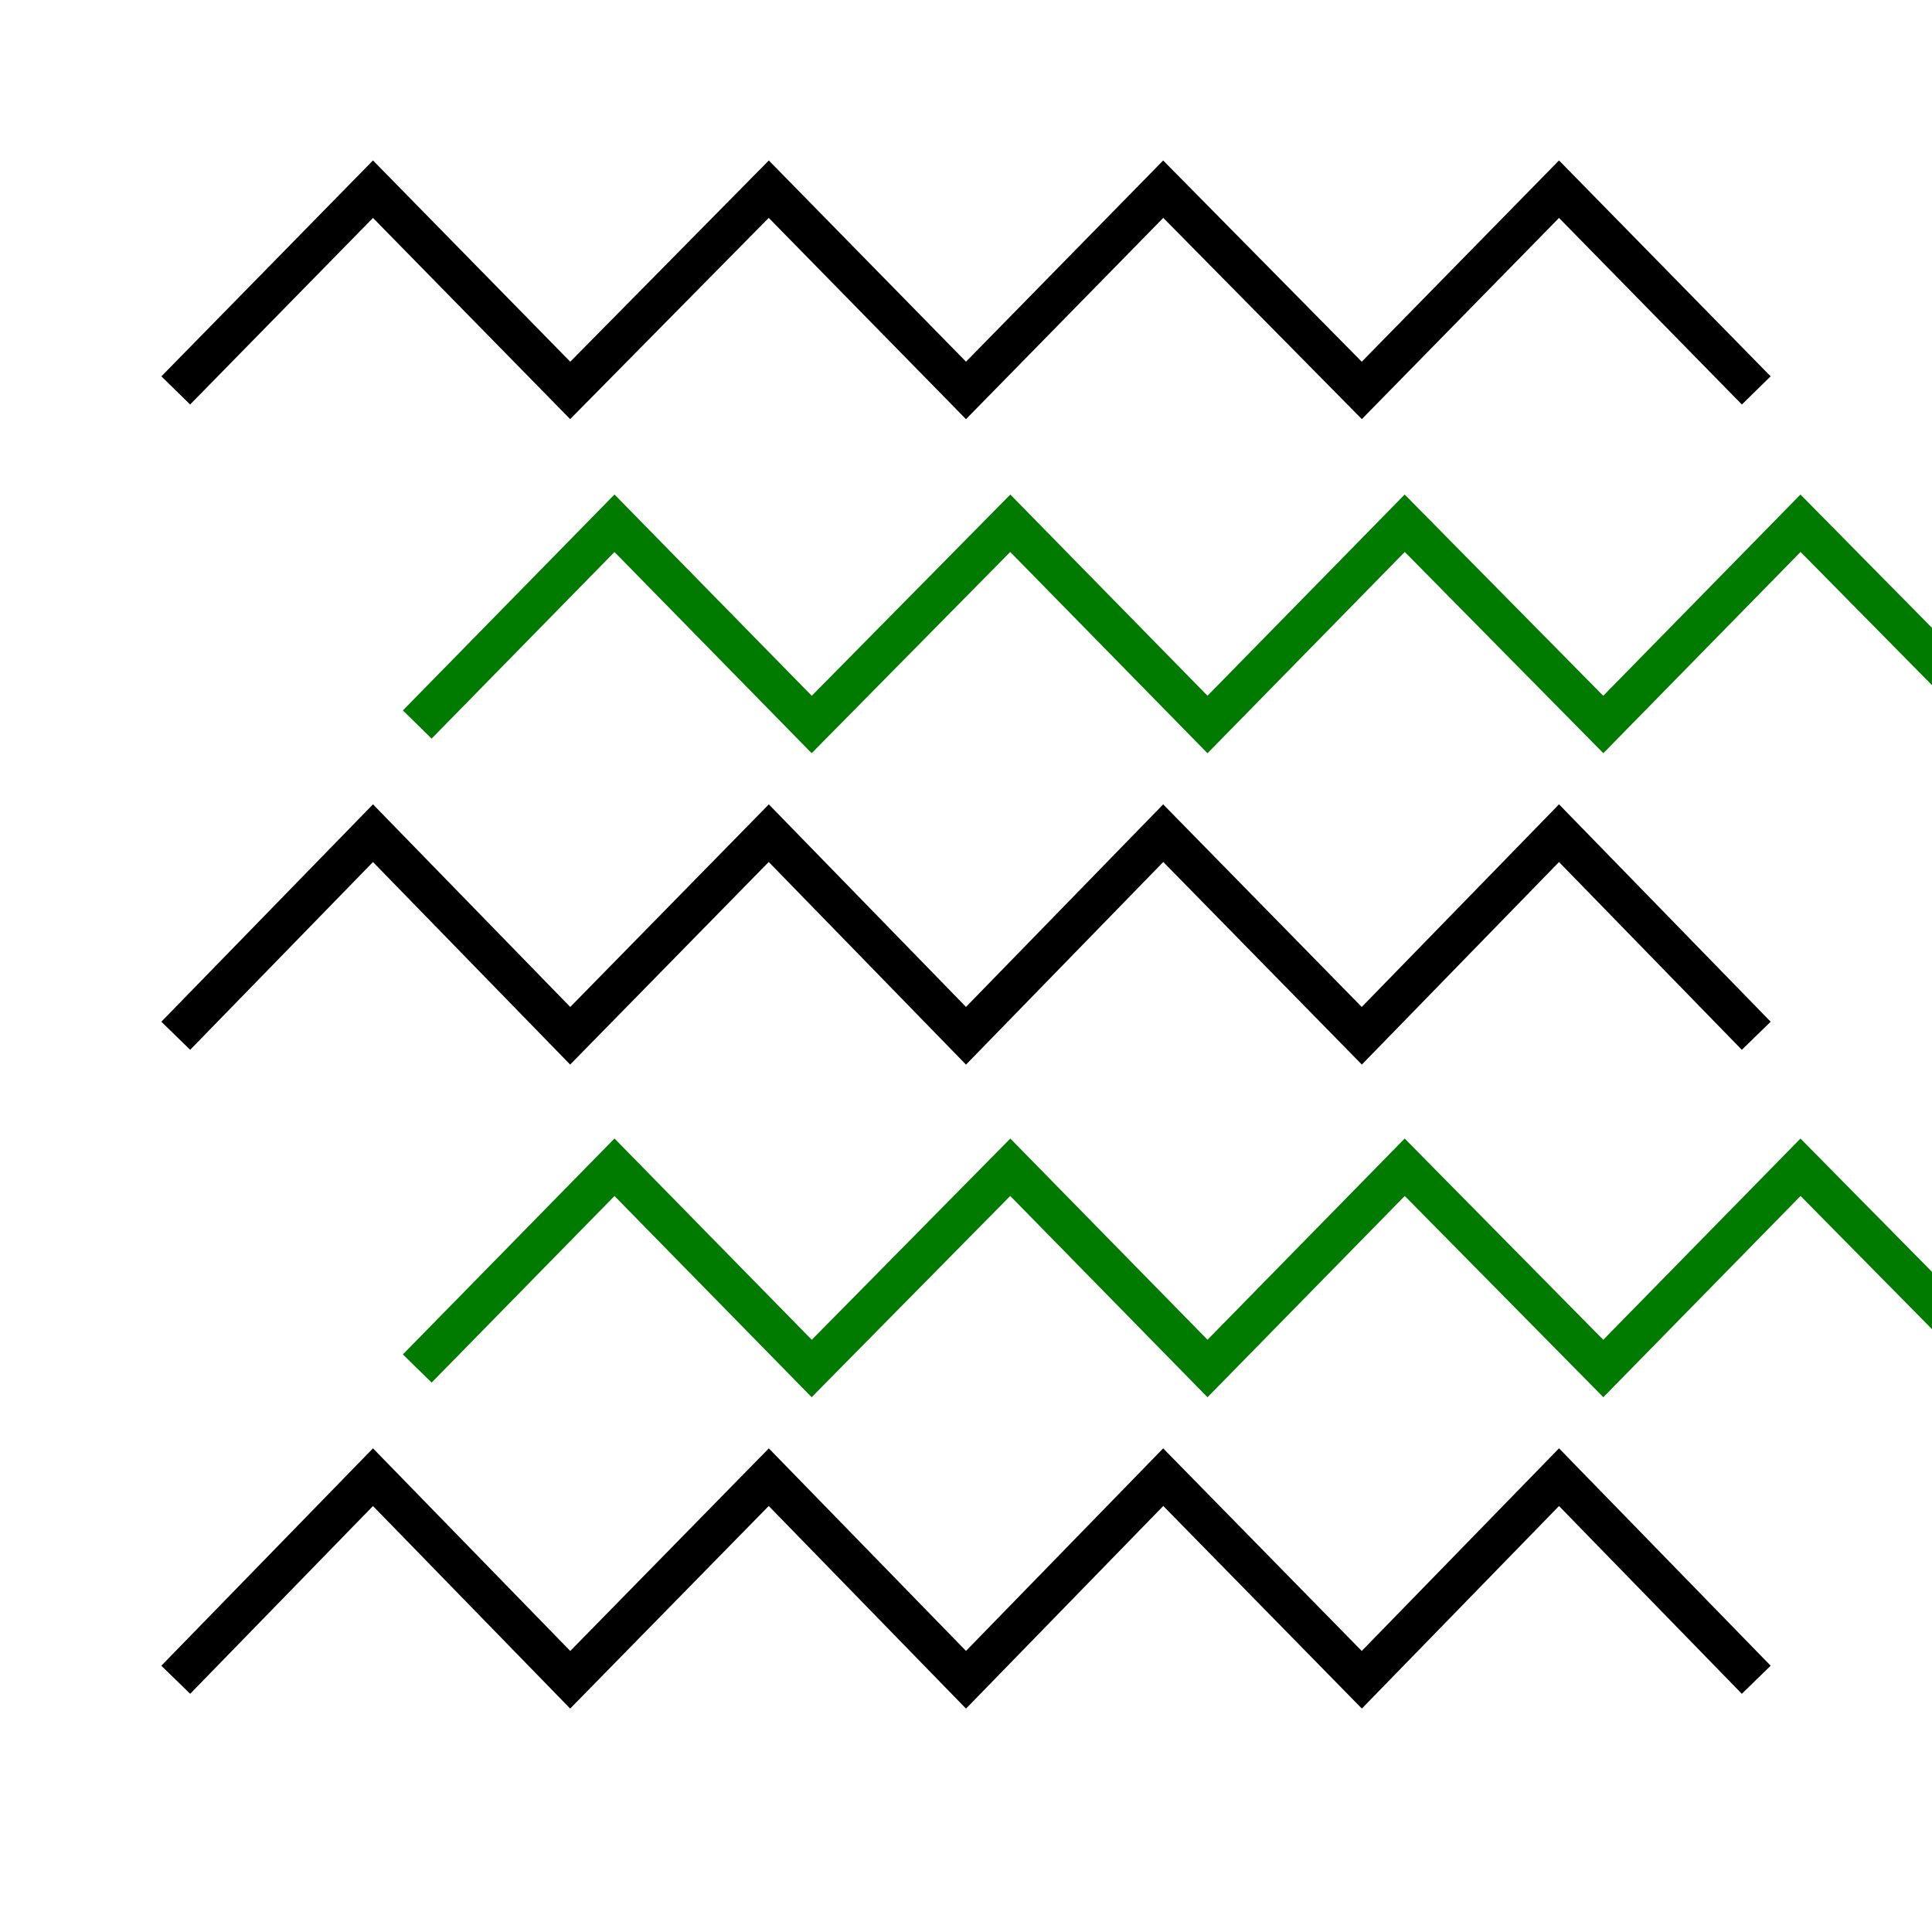
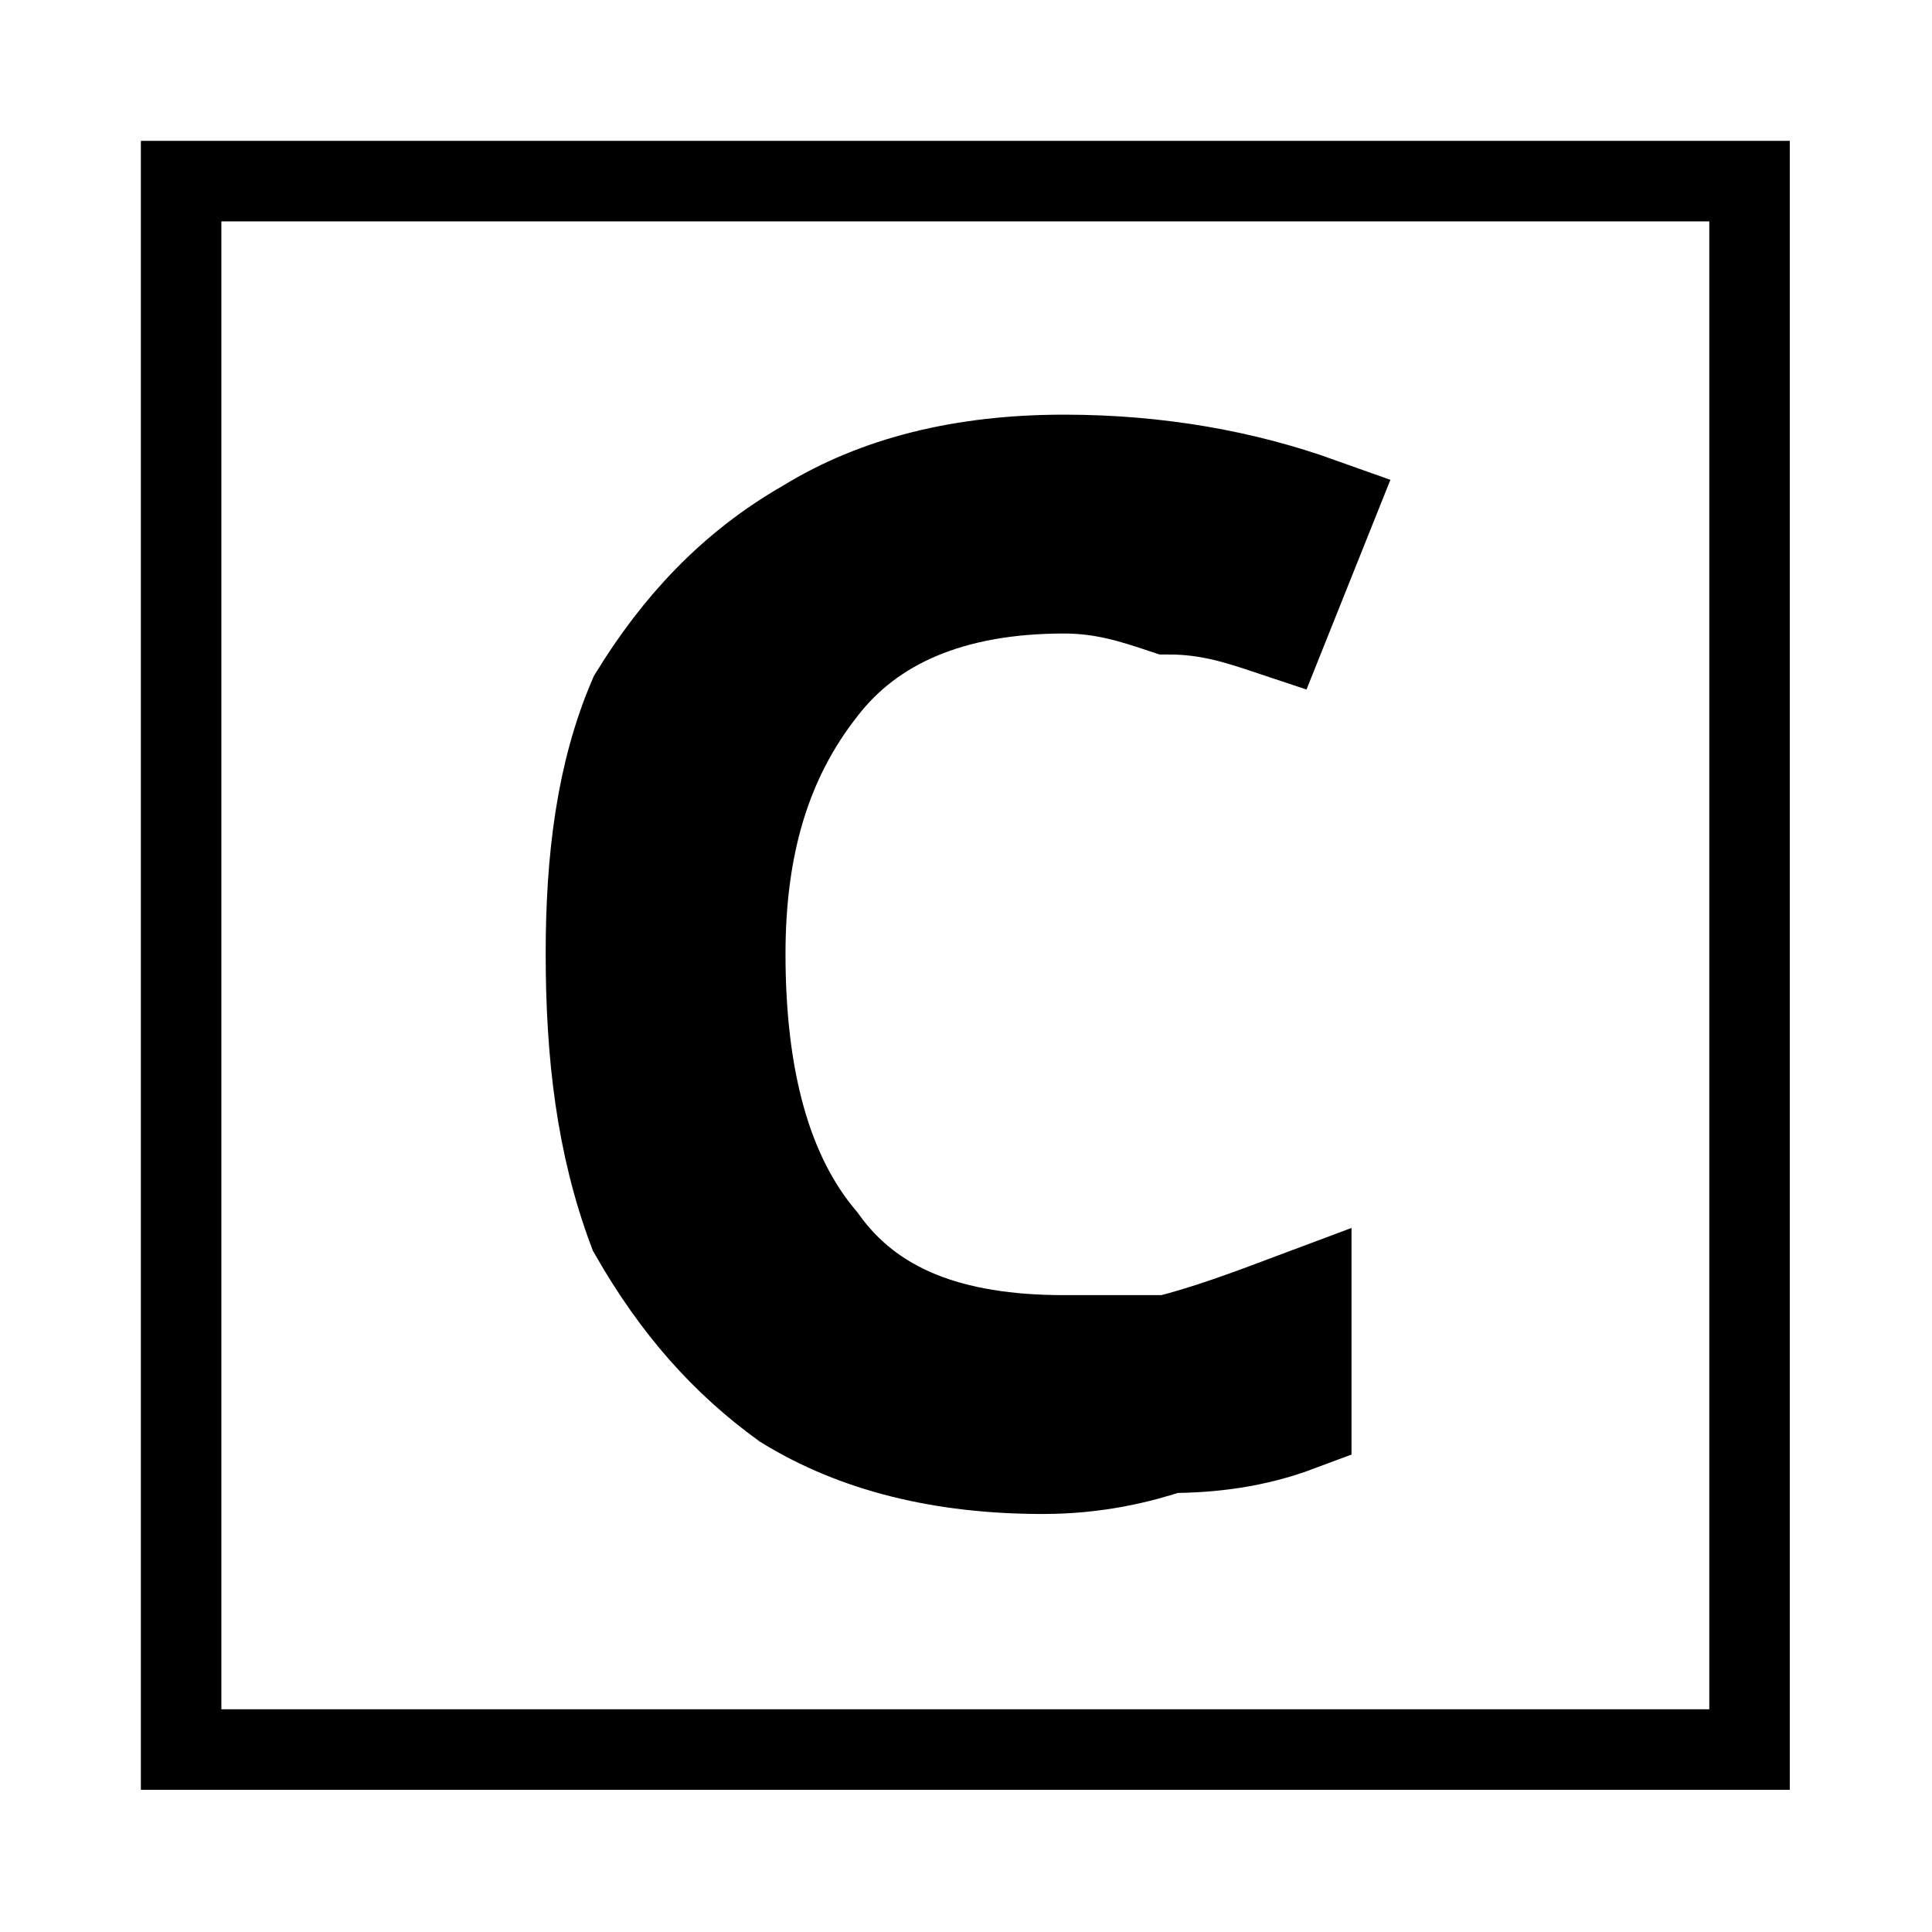
<svg xmlns="http://www.w3.org/2000/svg" width="48" height="48" viewBox="0 0 1.44 1.44" version="1.1" id="svg32">
  <defs id="defs36">
    </defs>
-   <path style="fill:none;stroke:#000000;stroke-width:0.03px;stroke-linecap:butt;stroke-linejoin:miter;stroke-opacity:1" d="M 0.131,0.291 0.278,0.141 0.425,0.291 0.573,0.141 0.72,0.291 0.867,0.141 1.015,0.291 1.162,0.141 1.309,0.291" id="path1387" />
-   <path style="fill:none;stroke:#000000;stroke-width:0.03px;stroke-linecap:butt;stroke-linejoin:miter;stroke-opacity:1" d="M 0.131,0.772 0.278,0.621 0.425,0.772 0.573,0.621 0.72,0.772 0.867,0.621 1.015,0.772 1.162,0.621 1.309,0.772" id="path1387-3" />
-   <path style="fill:none;stroke:#000000;stroke-width:0.03px;stroke-linecap:butt;stroke-linejoin:miter;stroke-opacity:1" d="M 0.131,1.252 0.278,1.101 0.425,1.252 0.573,1.101 0.72,1.252 0.867,1.101 1.015,1.252 1.162,1.101 1.309,1.252" id="path1387-9" />
-   <path style="fill:none;stroke:#007b00;stroke-width:0.03px;stroke-linecap:butt;stroke-linejoin:miter;stroke-opacity:1" d="M 0.311,0.54 0.458,0.39 0.605,0.54 0.753,0.39 0.9,0.54 1.047,0.39 1.195,0.54 1.342,0.39 1.49,0.54" id="path1387-0" />
-   <path style="fill:none;stroke:#007b00;stroke-width:0.03px;stroke-linecap:butt;stroke-linejoin:miter;stroke-opacity:1" d="M 0.311,1.02 0.458,0.87 0.605,1.02 0.753,0.87 0.9,1.02 1.047,0.87 1.195,1.02 1.342,0.87 1.49,1.02" id="path1387-0-2" />
+   <rect style="fill:none;stroke:#000000;stroke-width:0.06;stroke-linecap:round;stroke-opacity:1;stroke-miterlimit:4;stroke-dasharray:none" id="rect1658" width="1.169" height="1.169" x="0.135" y="0.135" />
+   <text xml:space="preserve" style="font-size:0.99px;fill:#000000;stroke:#000000;stroke-width:0.085;stroke-linecap:round;stroke-opacity:1;fill-opacity:1" x="0.388" y="1.072" id="text310">
+     <tspan id="tspan308" style="font-style:normal;font-variant:normal;font-weight:normal;font-stretch:normal;font-family:Ubuntu;-inkscape-font-specification:Ubuntu;fill:#000000;stroke:#000000;stroke-width:0.085;stroke-opacity:1;fill-opacity:1" x="0.388" y="1.072">C</tspan>
+   </text>
</svg>
